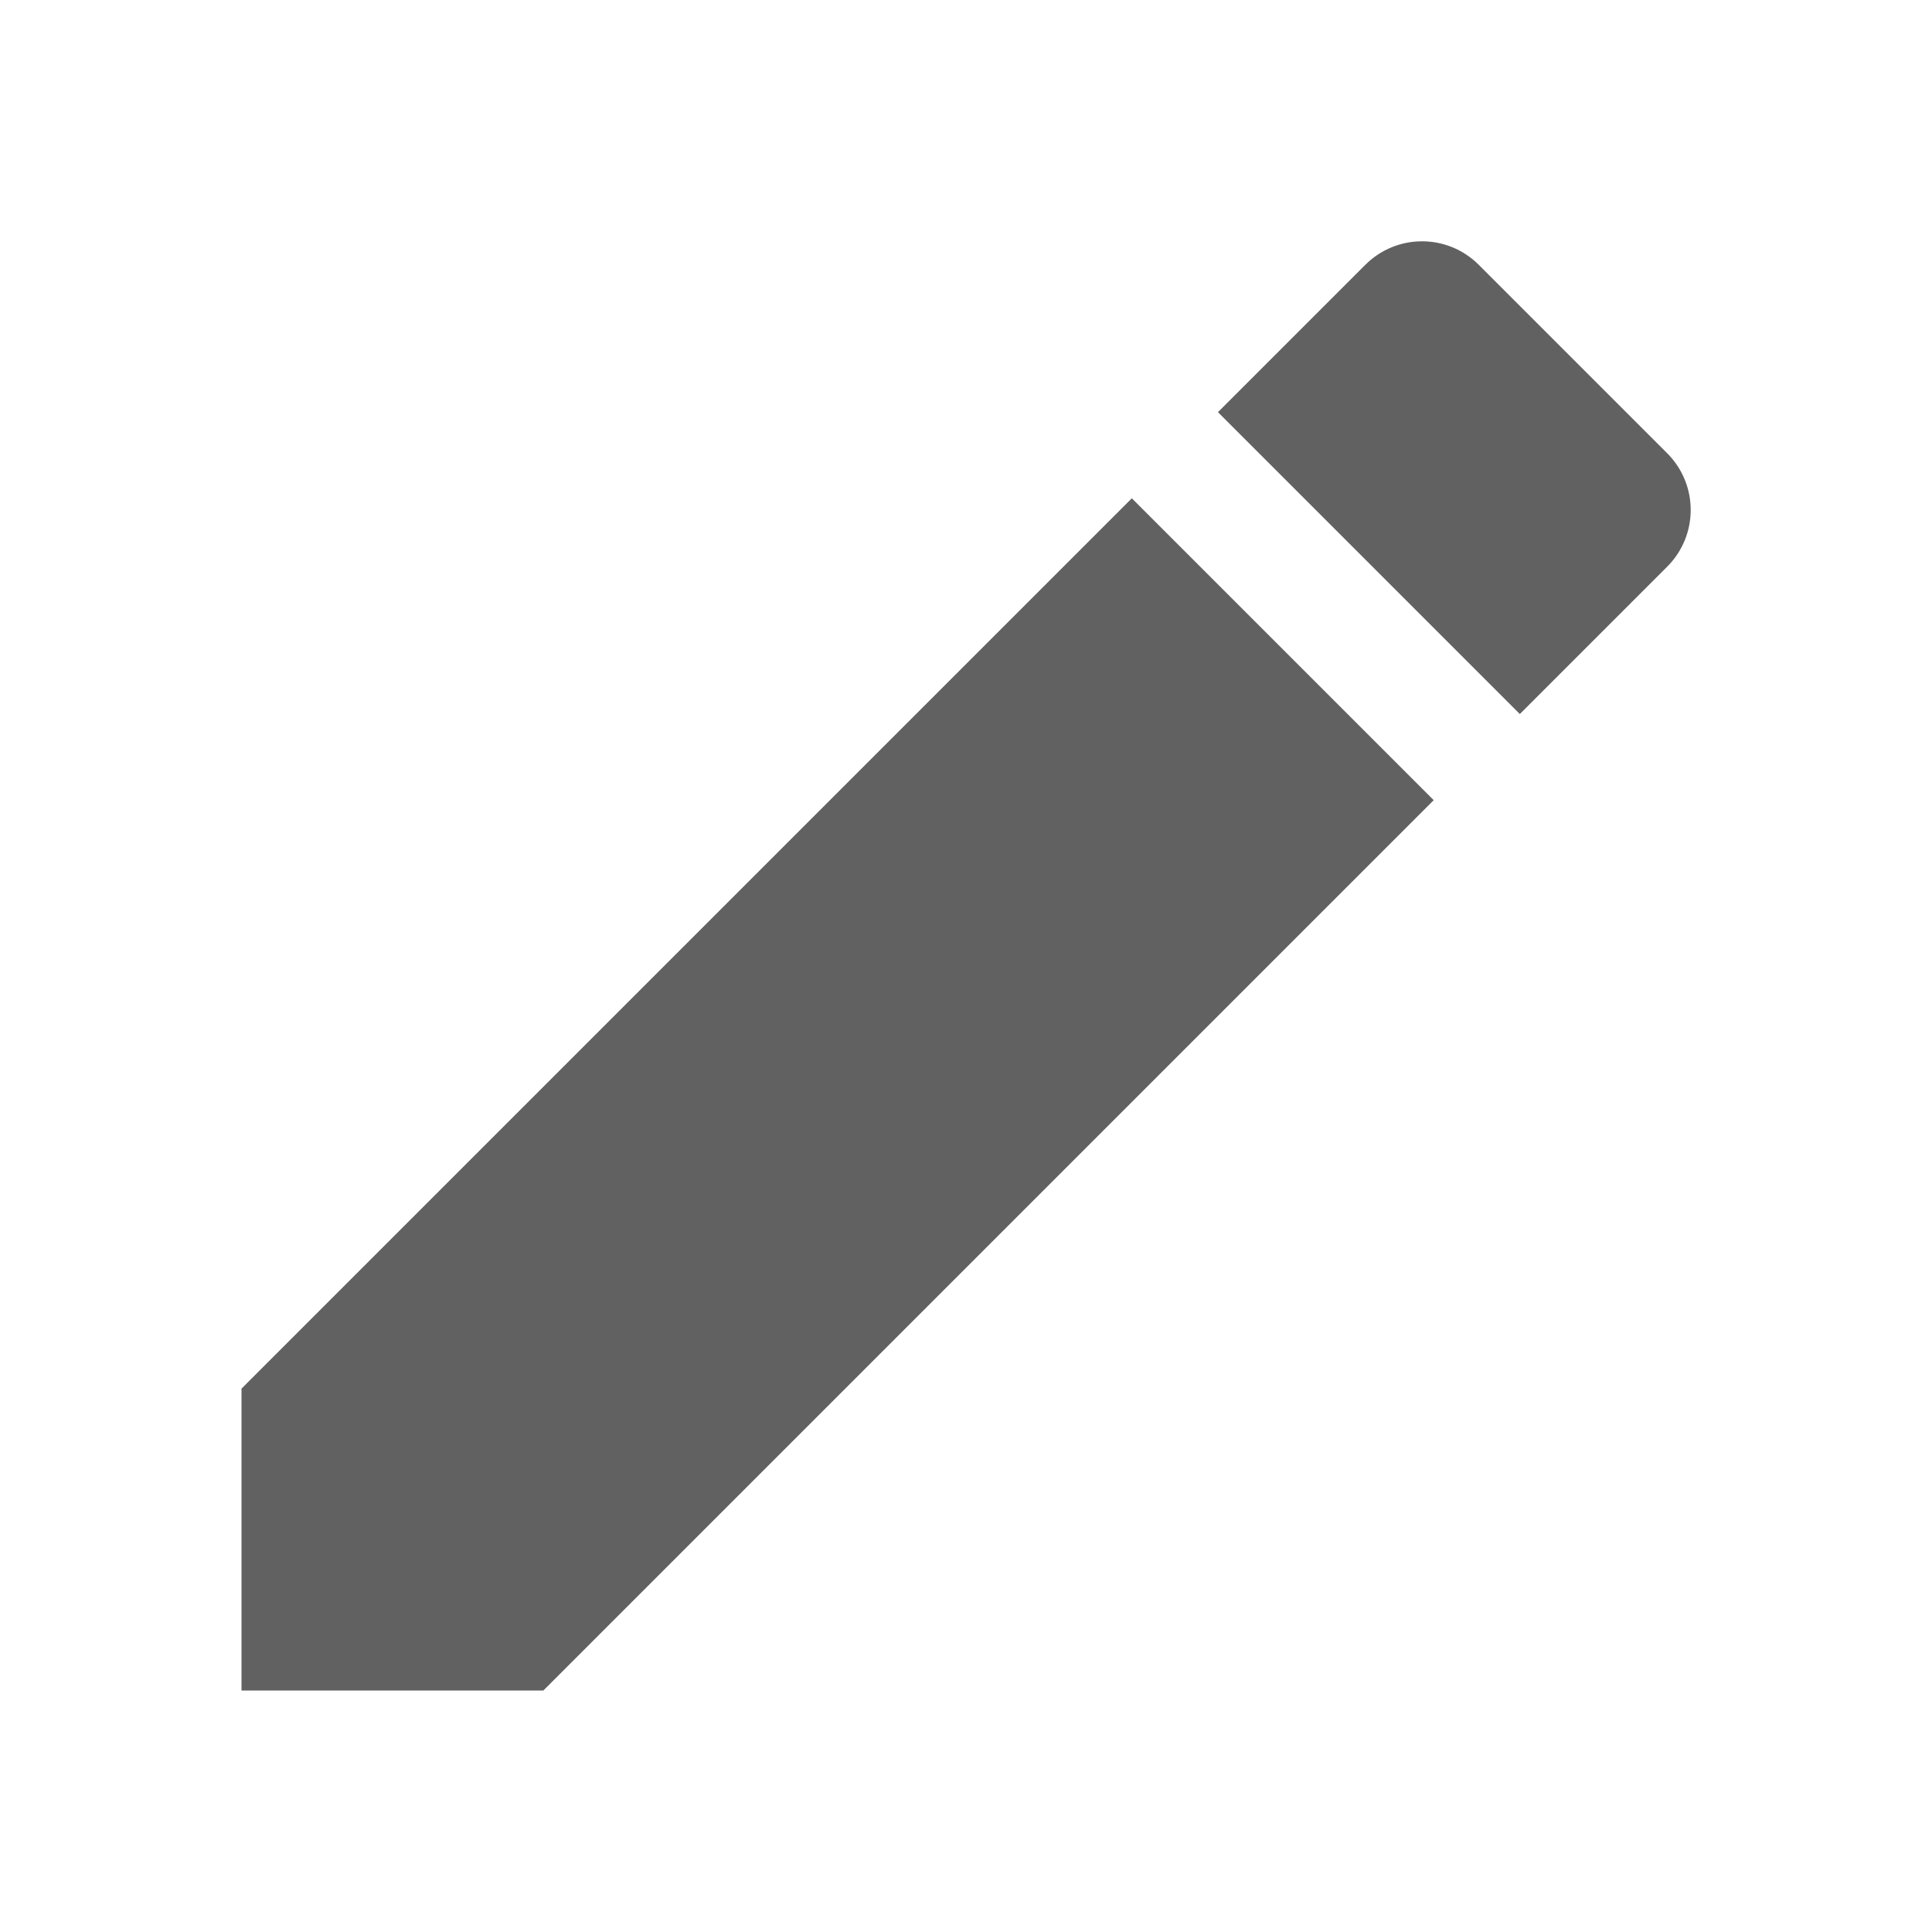
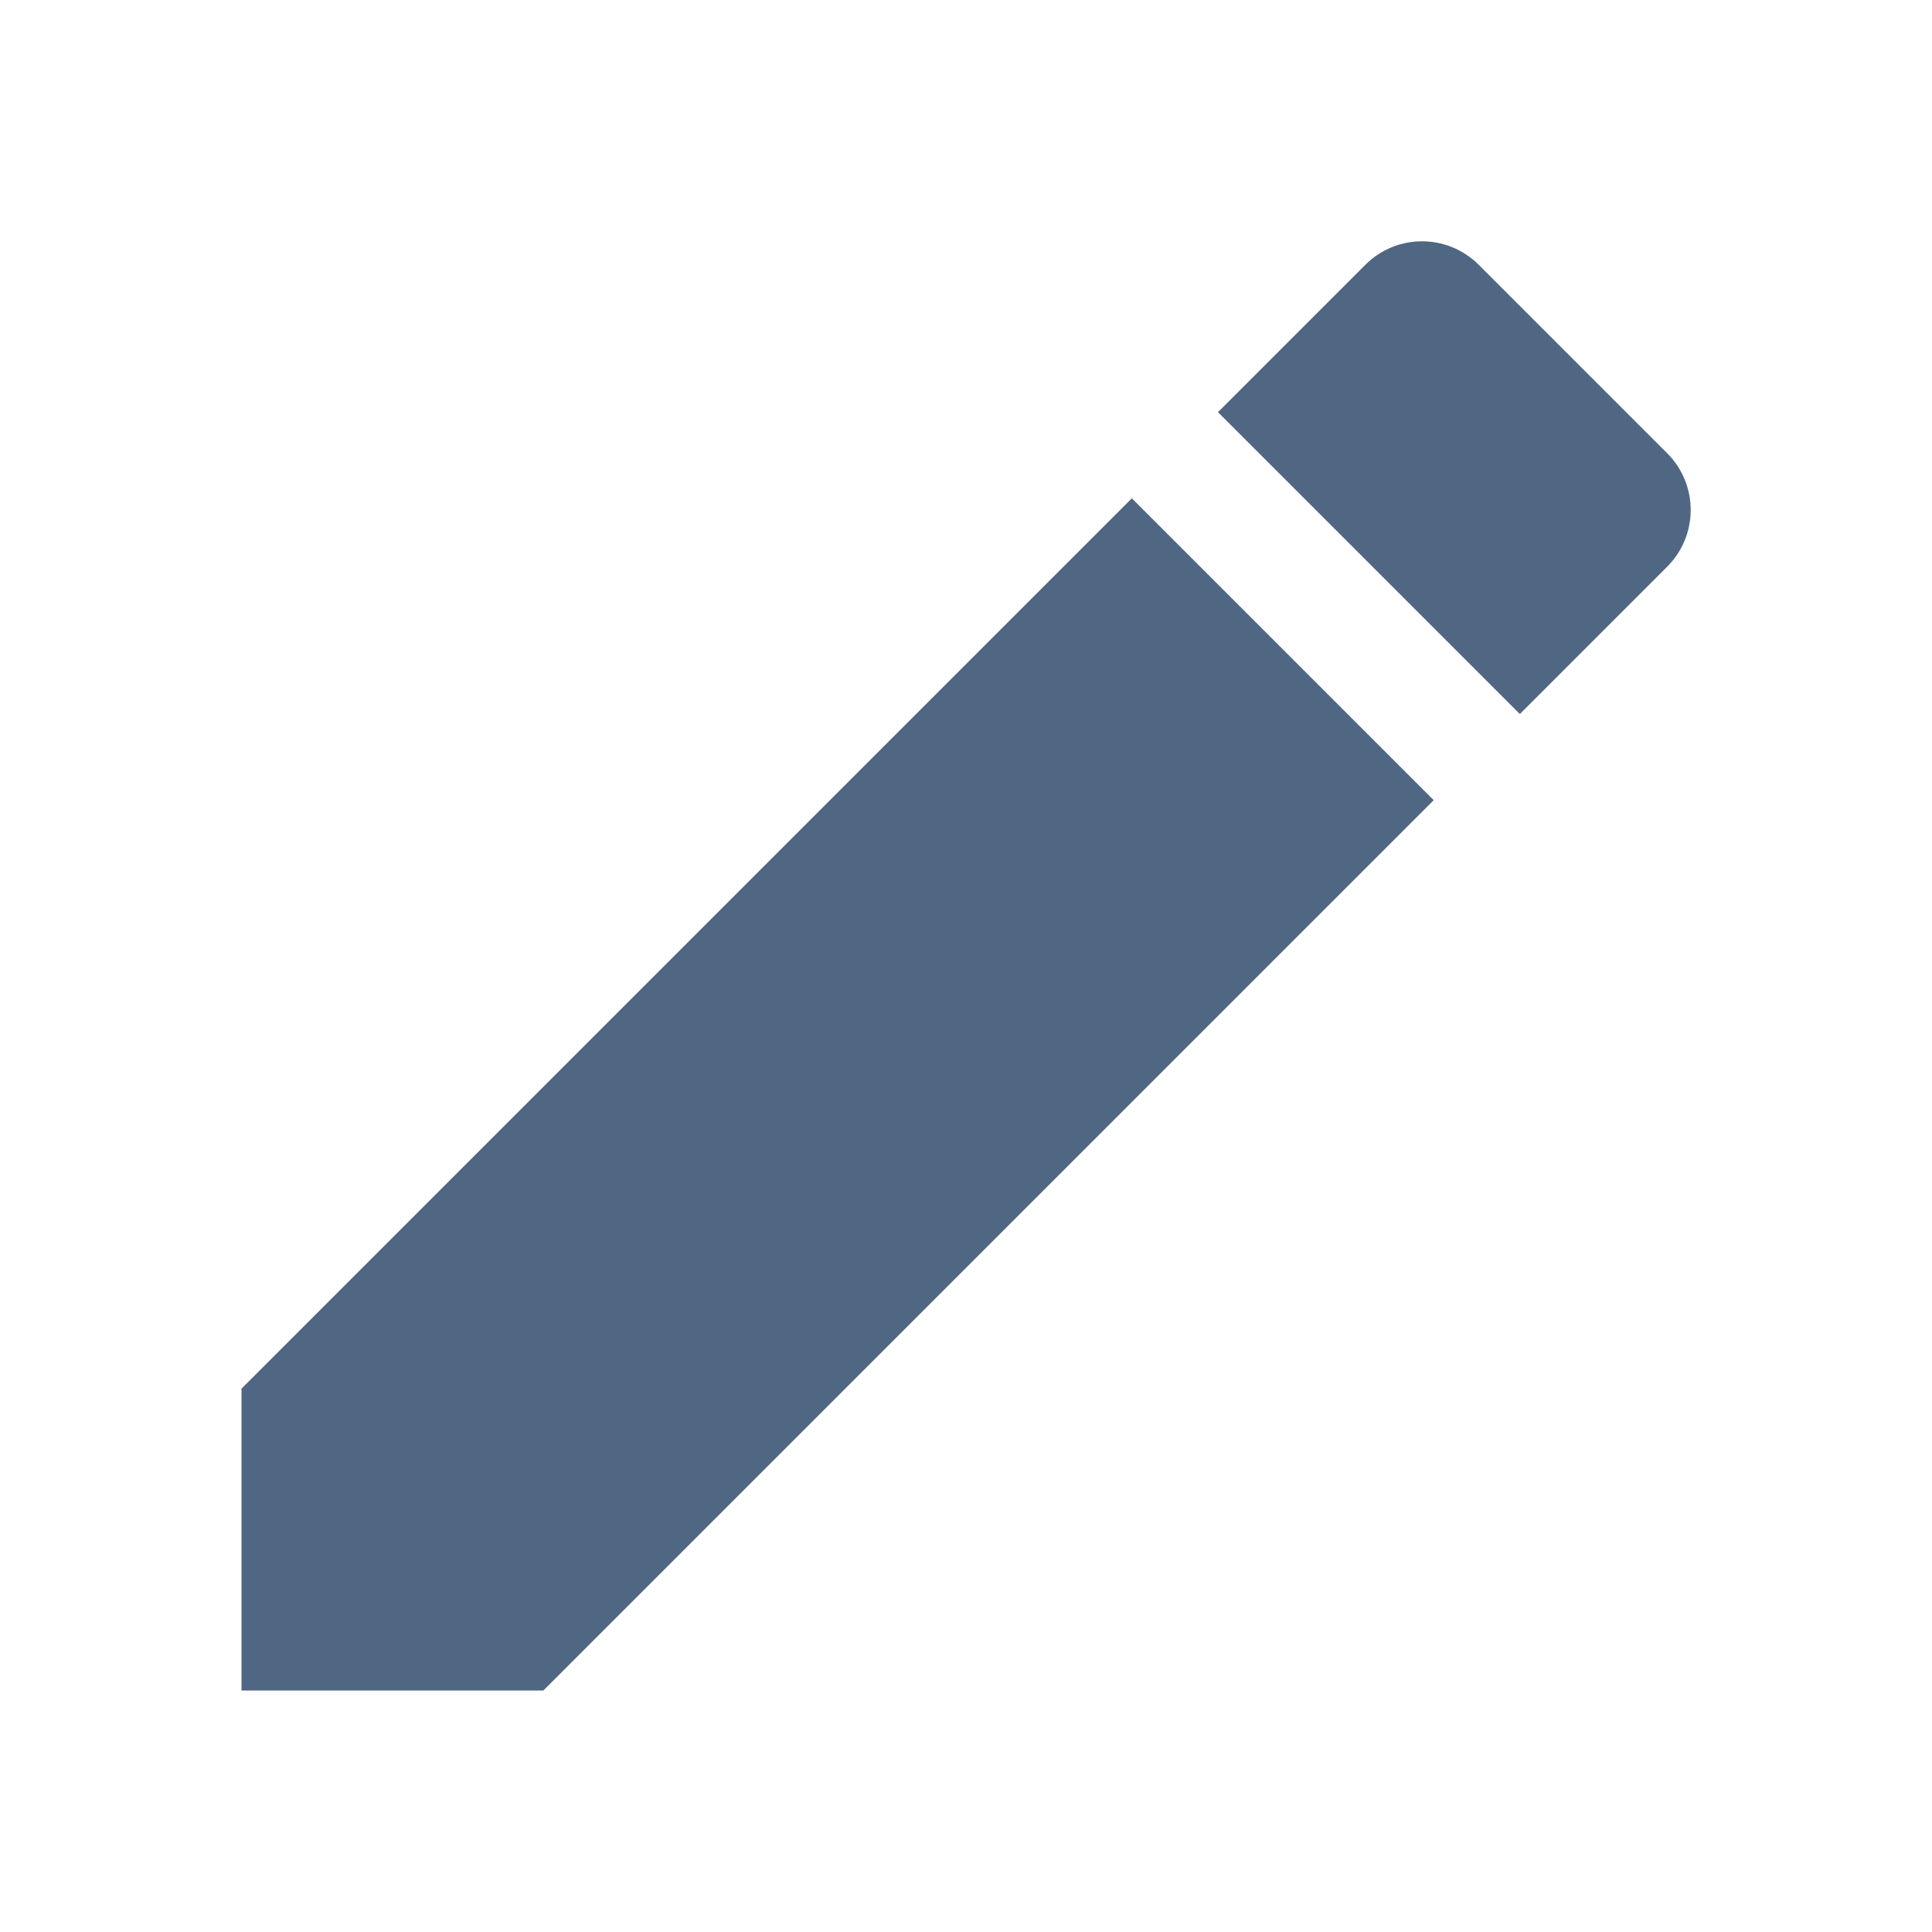
- <svg xmlns="http://www.w3.org/2000/svg" fill="#616161" height="18" viewBox="0 0 24 24" width="18">
+ <svg xmlns="http://www.w3.org/2000/svg" fill="#506784" height="18" viewBox="0 0 24 24" width="18">
  <path d="M3 17.25V21h3.75L17.81 9.94l-3.75-3.75L3 17.25zM20.71 7.04c.39-.39.39-1.02 0-1.41l-2.34-2.34c-.39-.39-1.02-.39-1.41 0l-1.83 1.83 3.75 3.75 1.83-1.83z" />
  <path d="M0 0h24v24H0z" fill="none" />
</svg>
